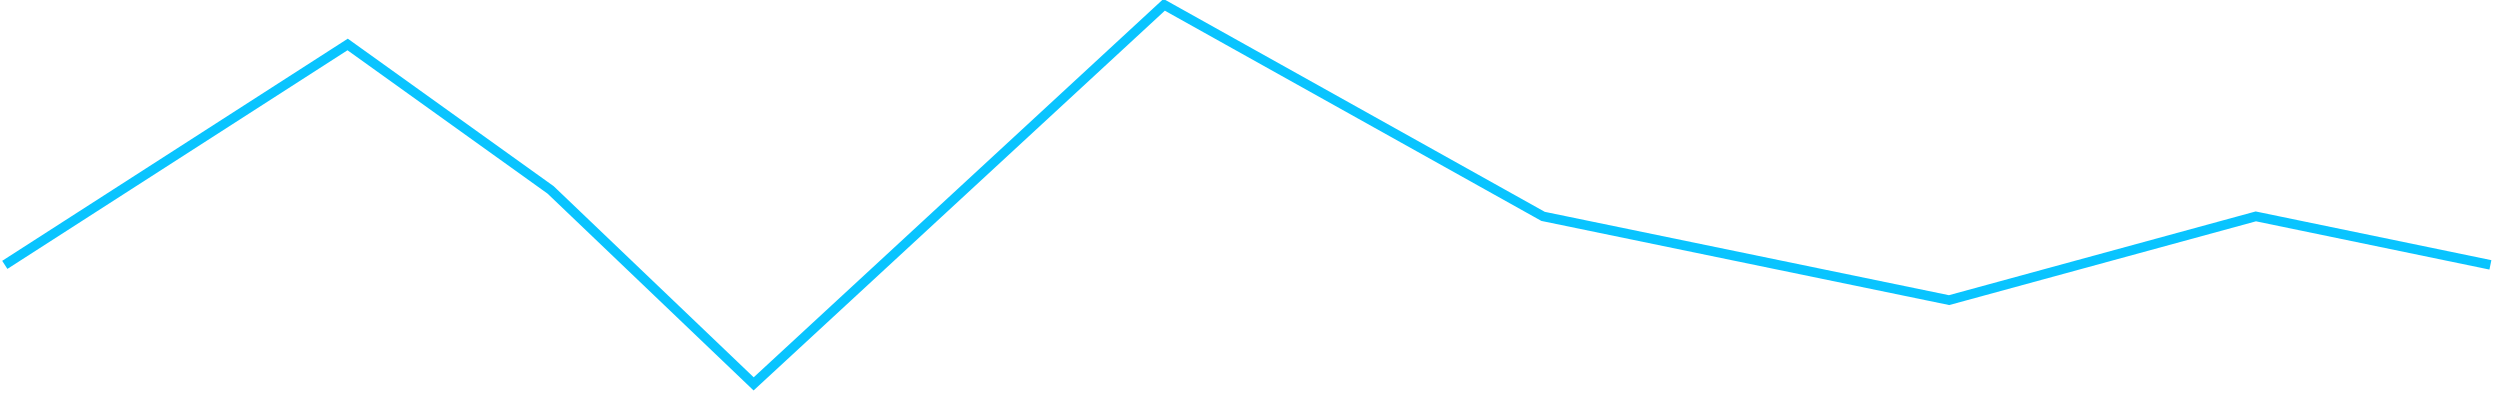
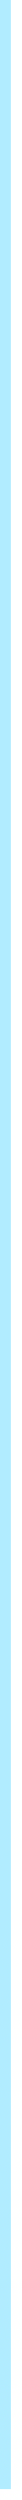
- <svg xmlns="http://www.w3.org/2000/svg" version="1.1" width="521px" height="82px">
-   <g transform="matrix(1 0 0 1 -276 -801 )">
-     <path d="M 0 54.198  L 71.448 8.267  L 113.753 38.581  L 156.058 79  L 241.608 0  L 320.577 44.093  L 405.187 61.547  L 469.114 44.093  L 518 54.198  " stroke-width="2" stroke="#09c4ff" fill="none" transform="matrix(1 0 0 1 277 802 )" />
+ <svg xmlns="http://www.w3.org/2000/svg" version="1.1" width="2px" height="230px">
+   <g transform="matrix(1 0 0 1 -276 -697 )">
+     <path d="M 276.5 697  L 276.5 926  " stroke-width="1" stroke="#09c4ff" fill="none" stroke-opacity="0.314" />
  </g>
</svg>
